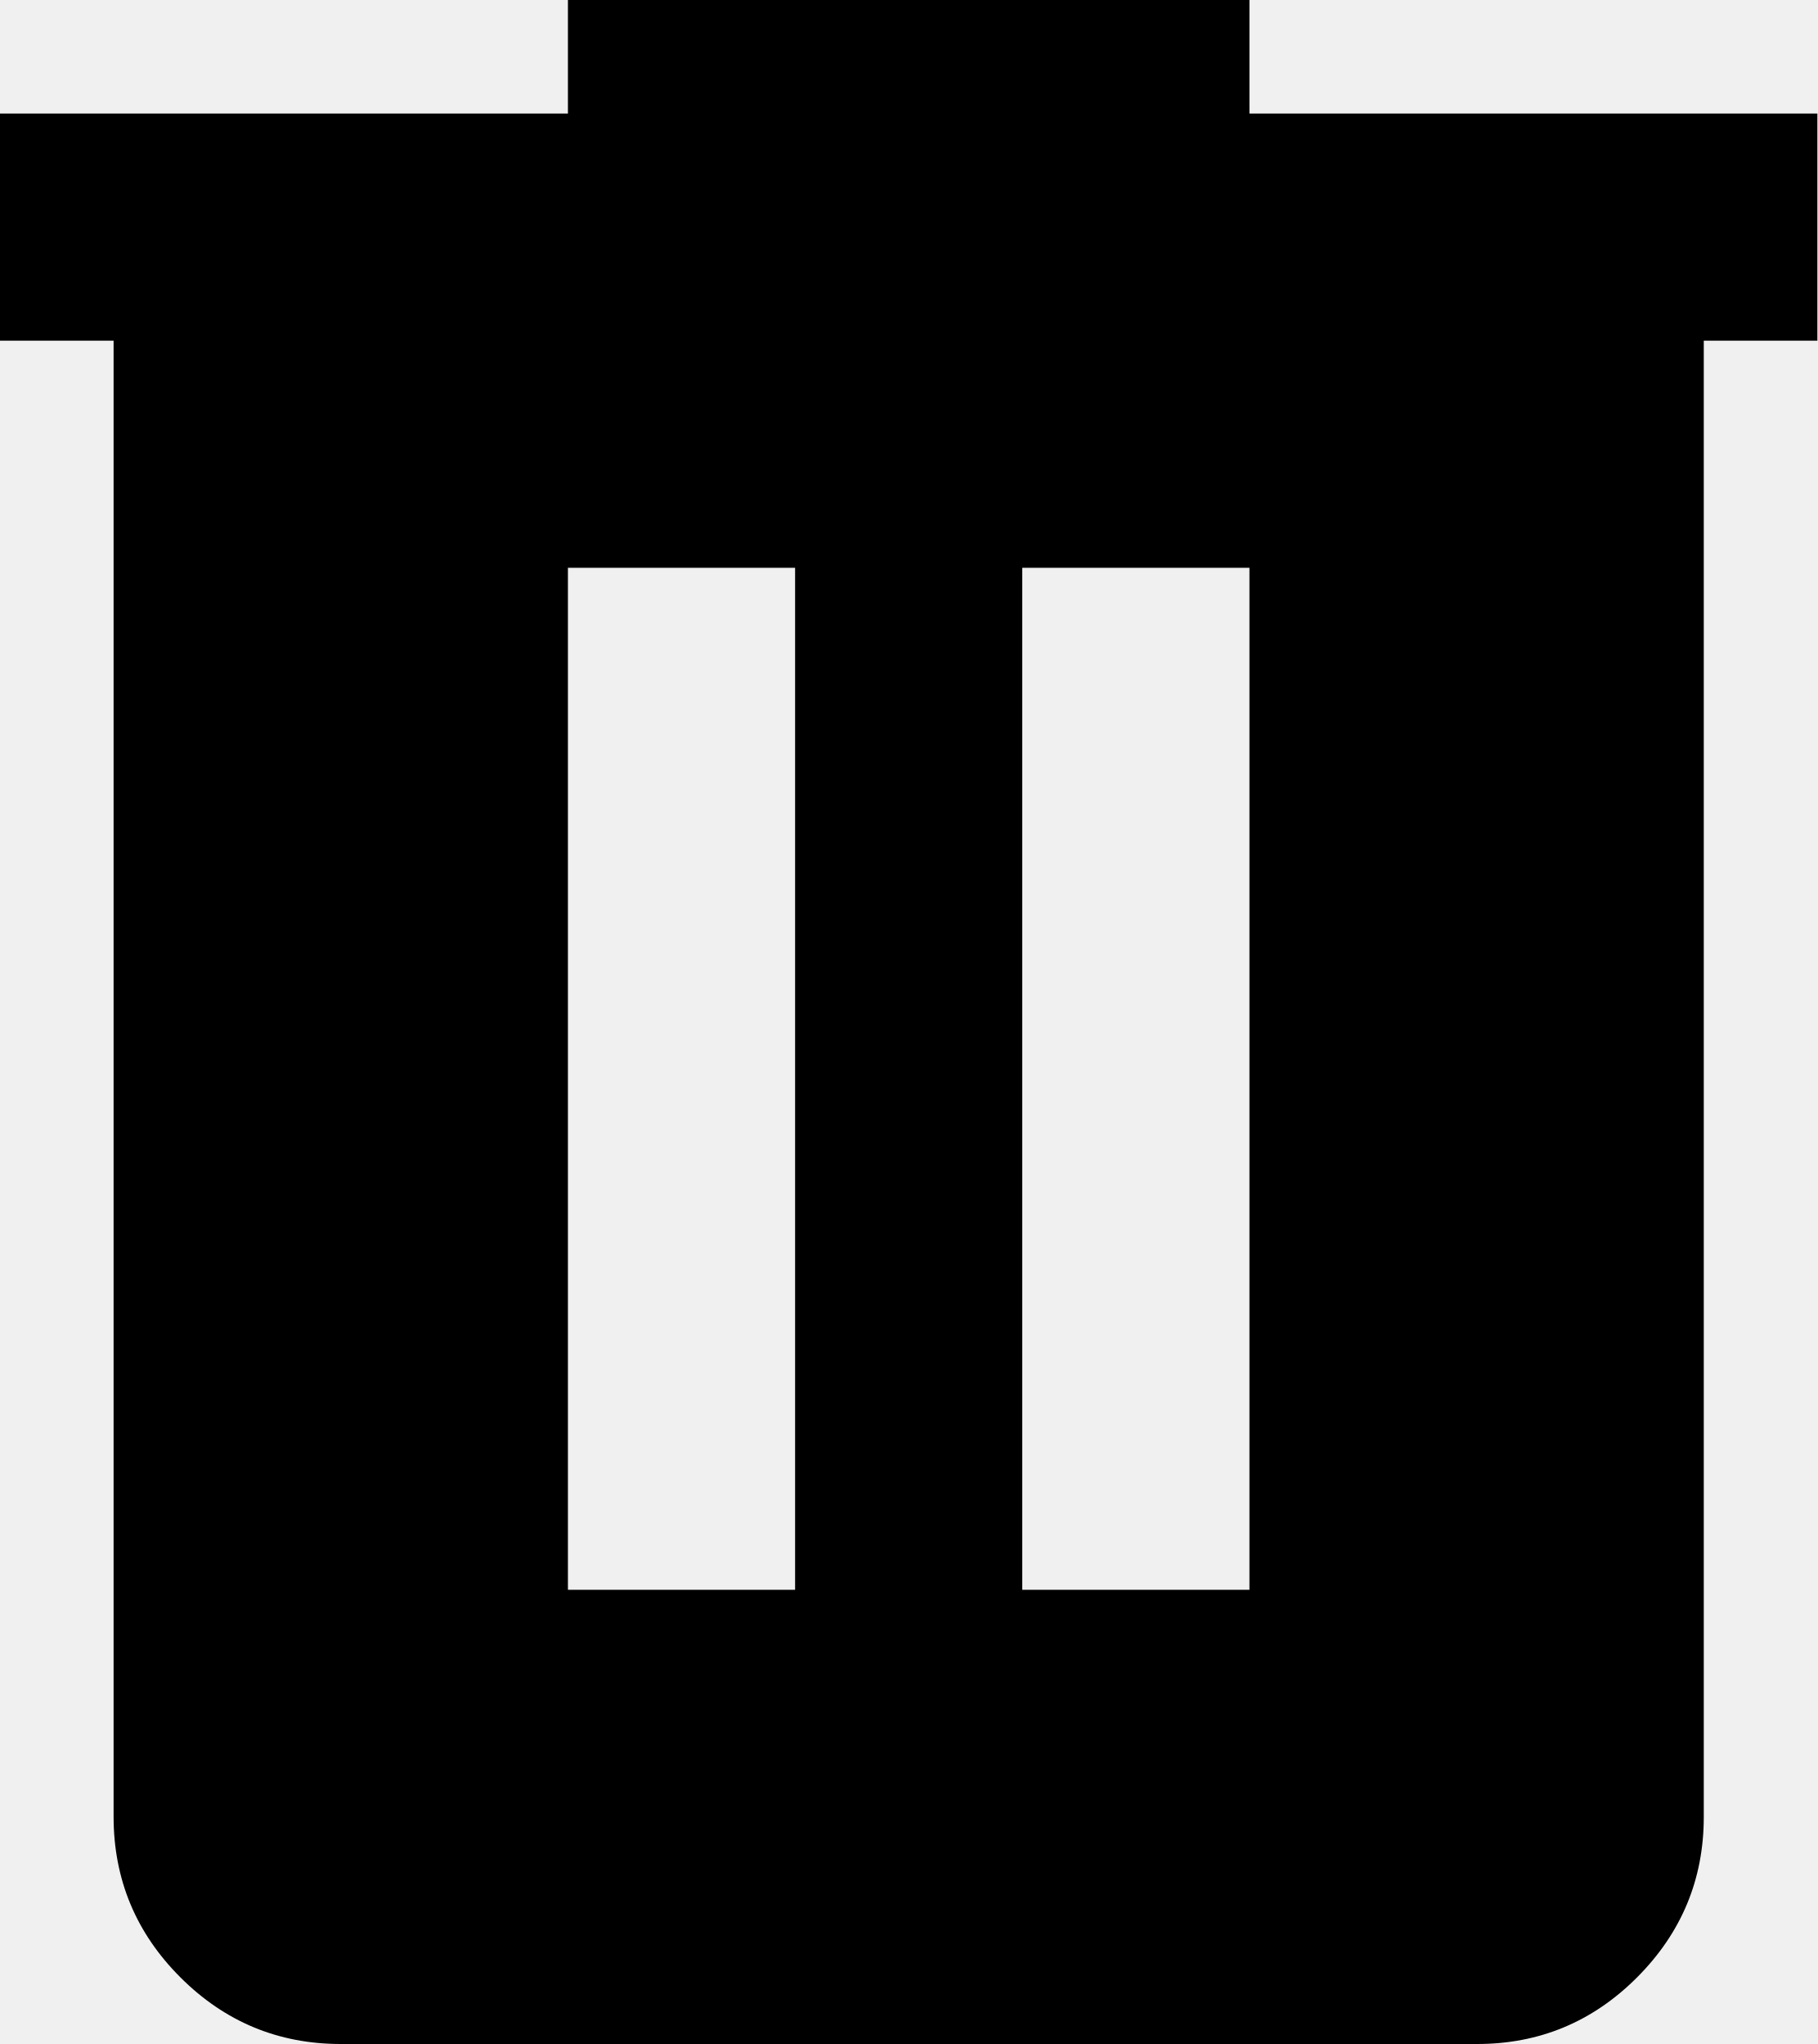
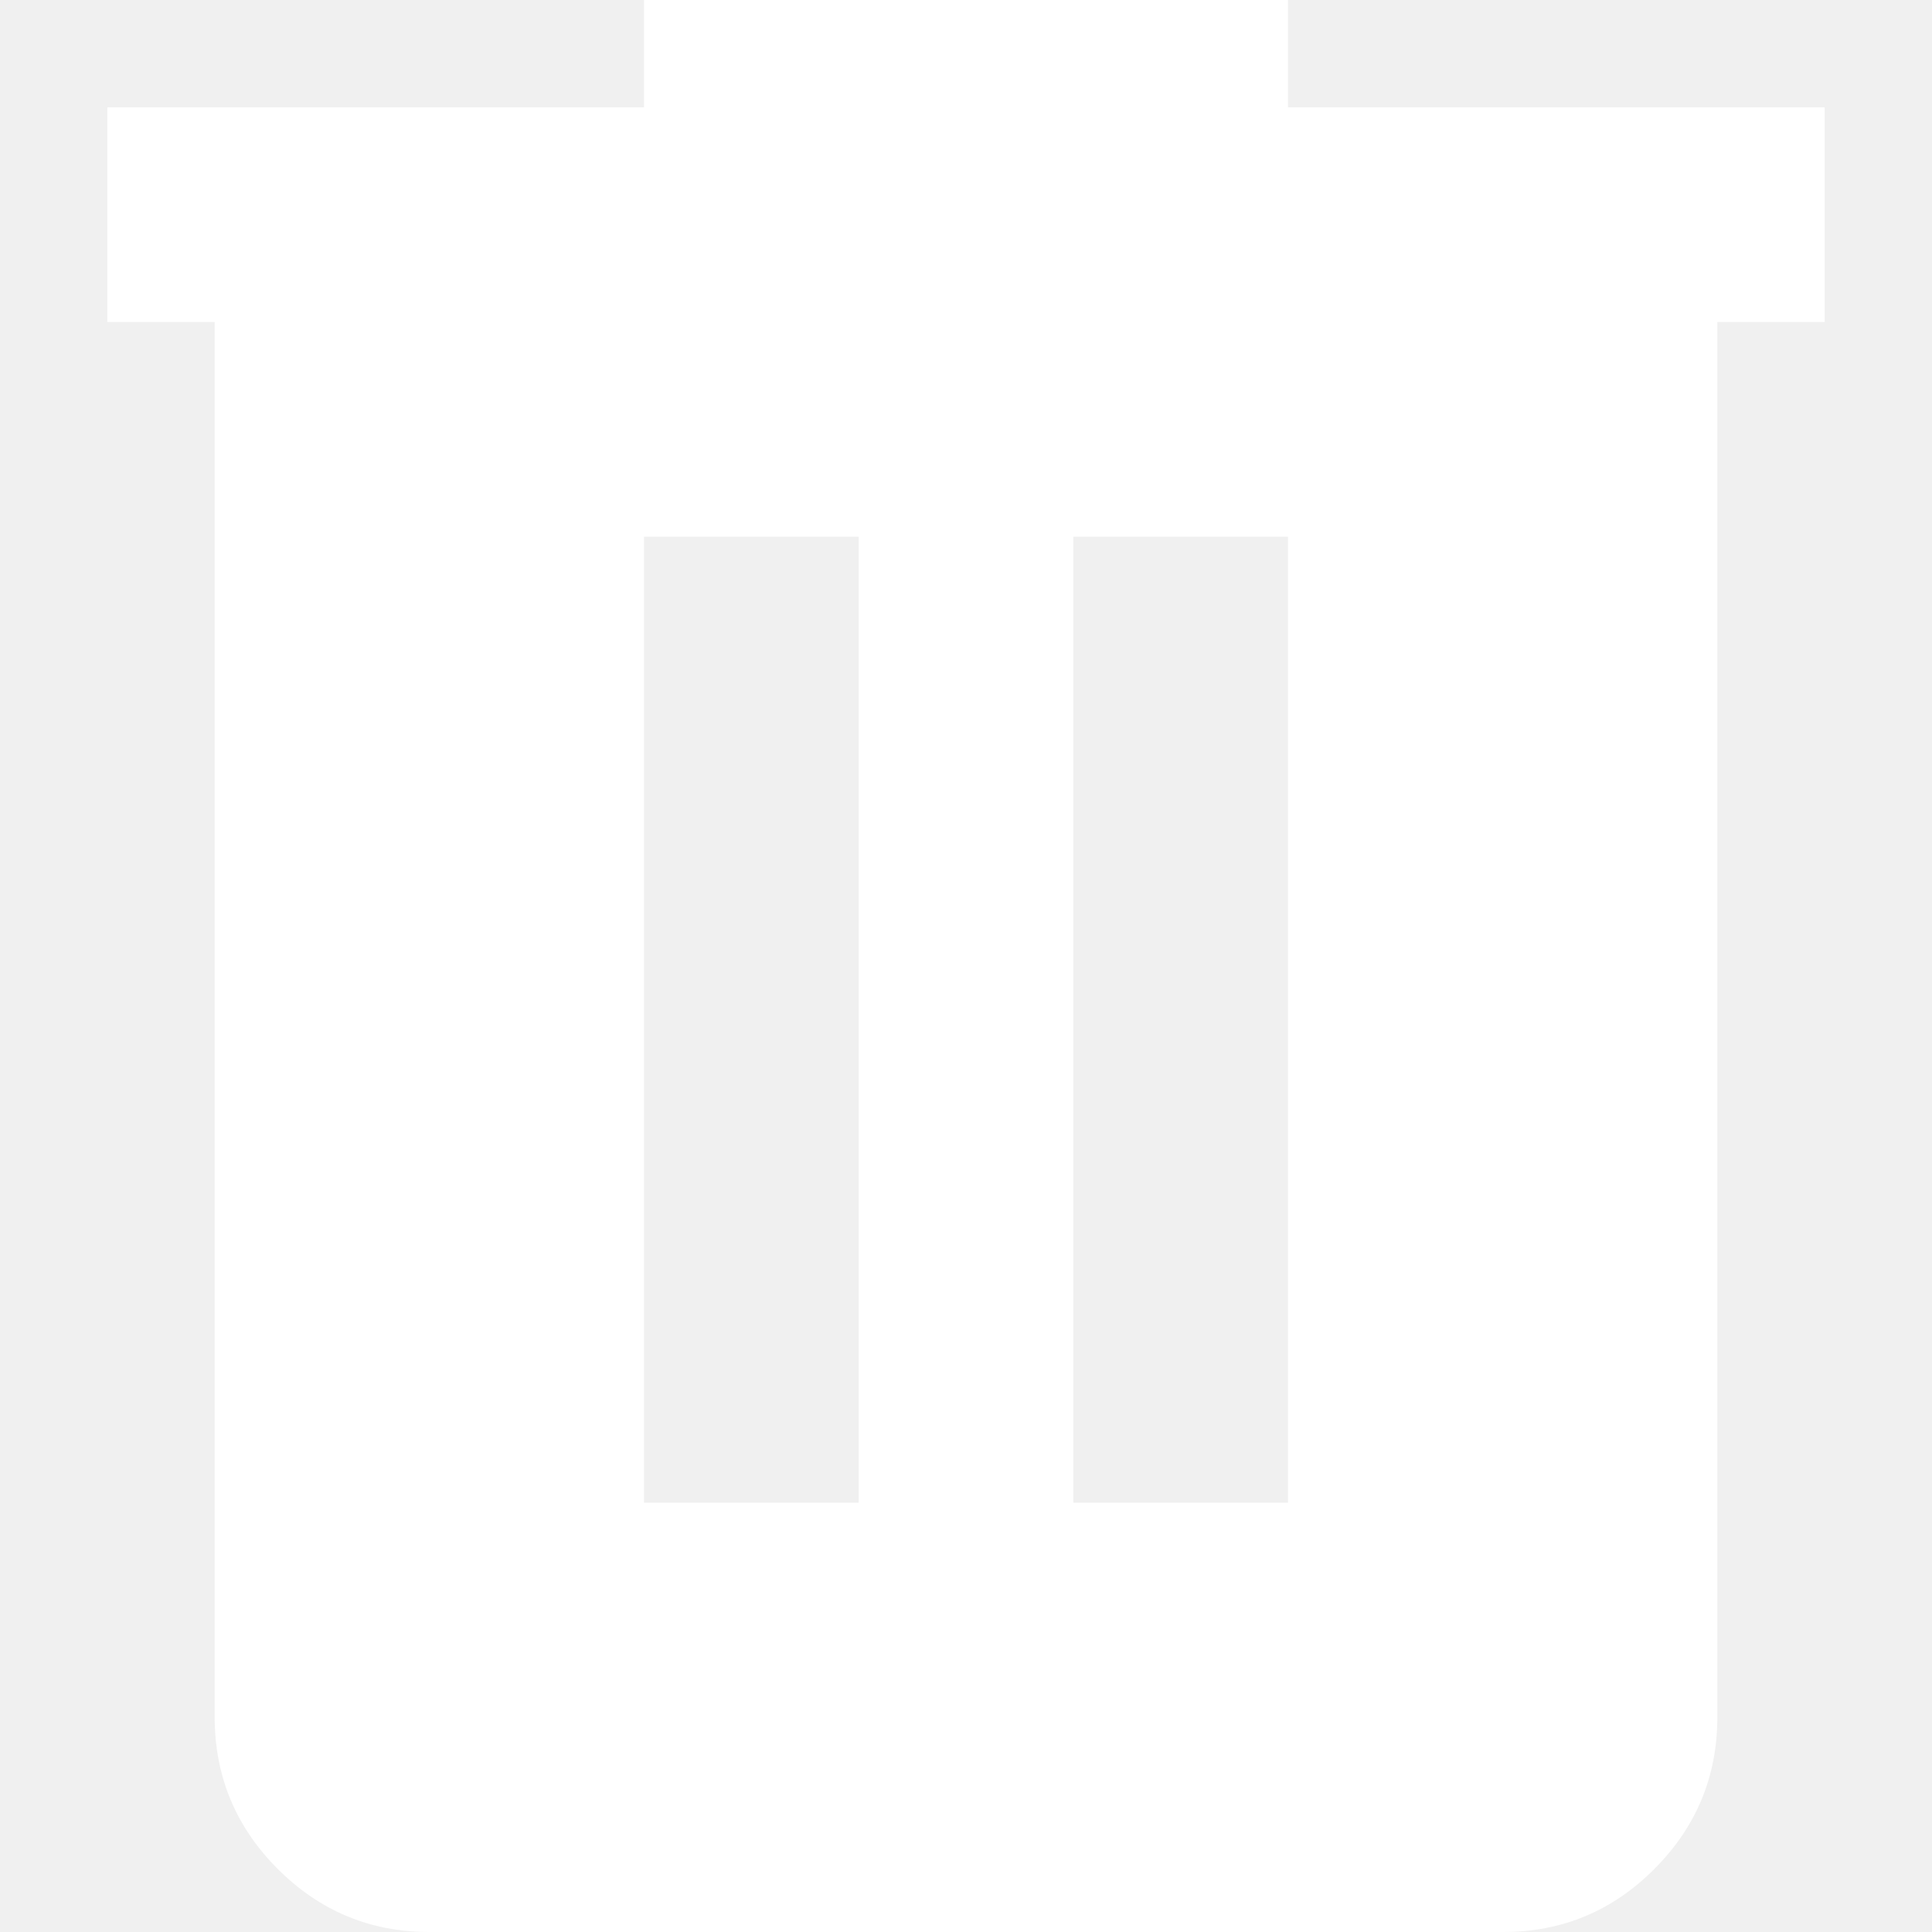
- <svg xmlns="http://www.w3.org/2000/svg" width="16" height="18" viewBox="0 0 16 18" fill="none">
-   <path d="M3 18C2.45 18 1.979 17.804 1.588 17.413C1.197 17.022 1.001 16.551 1 16V3H0V1H5V0H11V1H16V3H15V16C15 16.55 14.804 17.021 14.413 17.413C14.022 17.805 13.551 18.001 13 18H3ZM5 14H7V5H5V14ZM9 14H11V5H9V14Z" fill="black" />
+ <svg xmlns="http://www.w3.org/2000/svg" width="15" height="15" viewBox="0 0 16 18" fill="white">
+   <path d="M3 18C2.45 18 1.979 17.804 1.588 17.413C1.197 17.022 1.001 16.551 1 16V3H0V1H5V0H11V1H16V3H15V16C15 16.55 14.804 17.021 14.413 17.413C14.022 17.805 13.551 18.001 13 18H3ZM5 14H7V5H5V14ZM9 14H11V5H9V14Z" fill="white" />
</svg>
